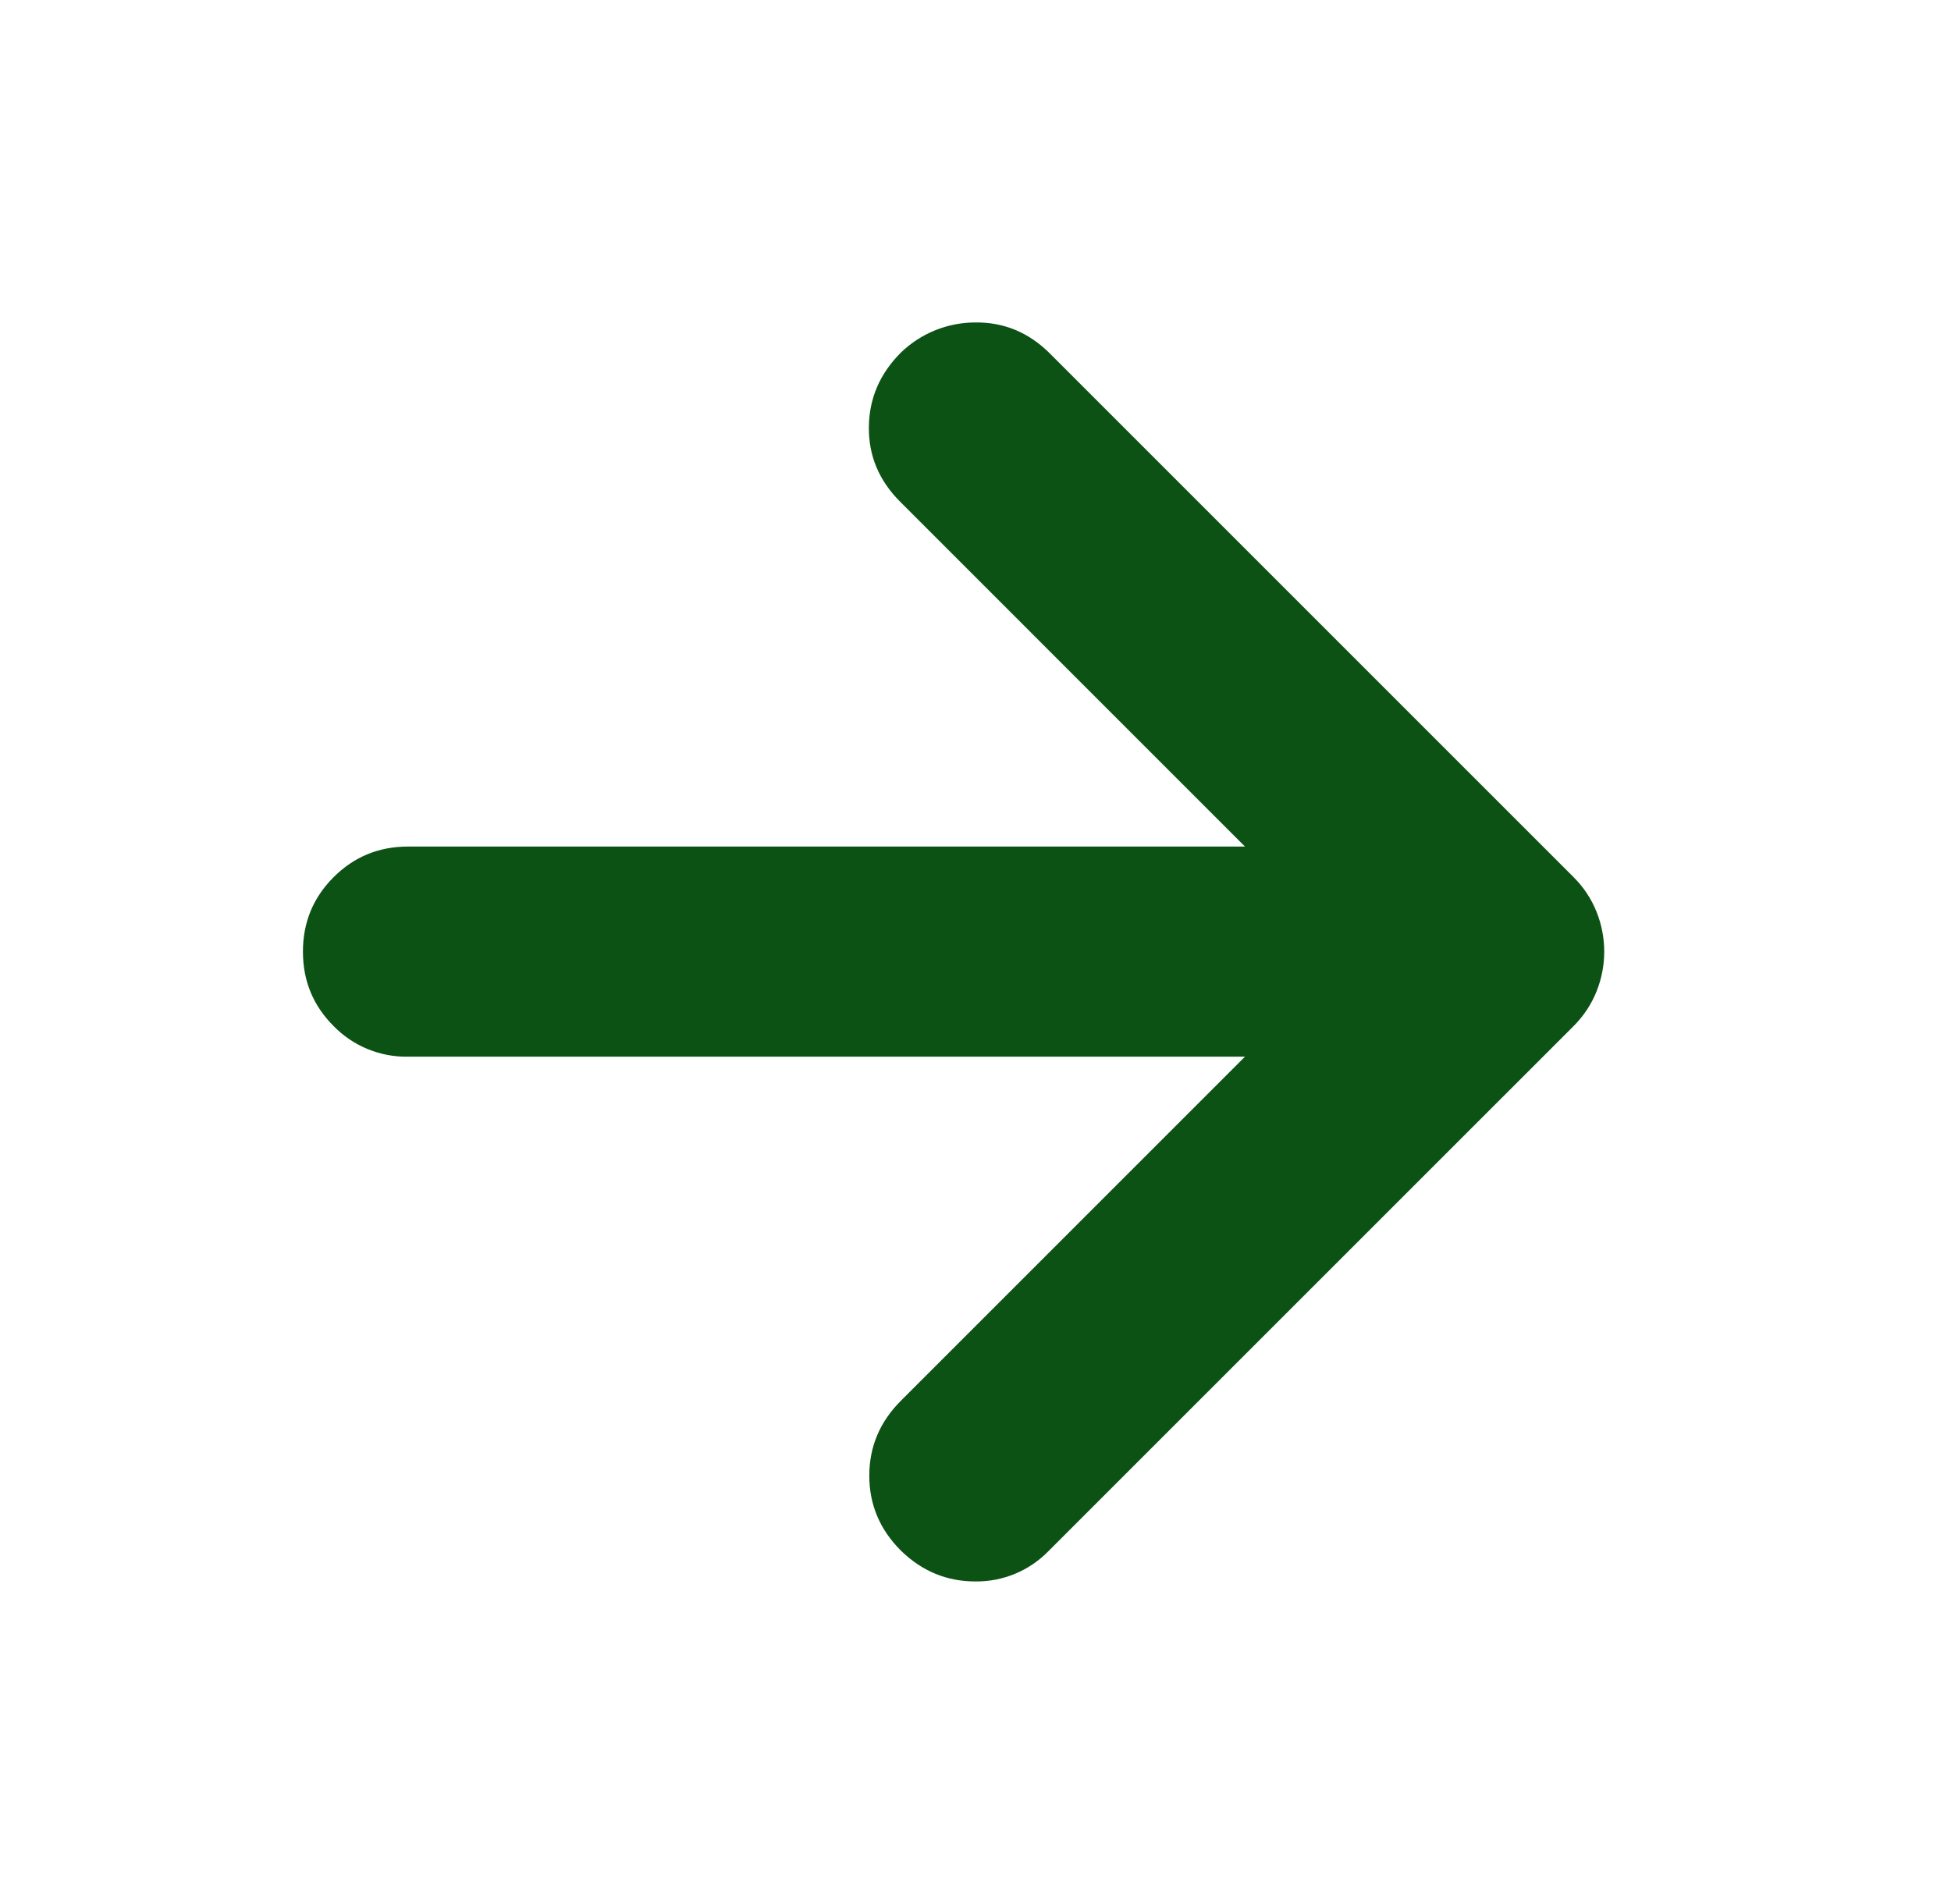
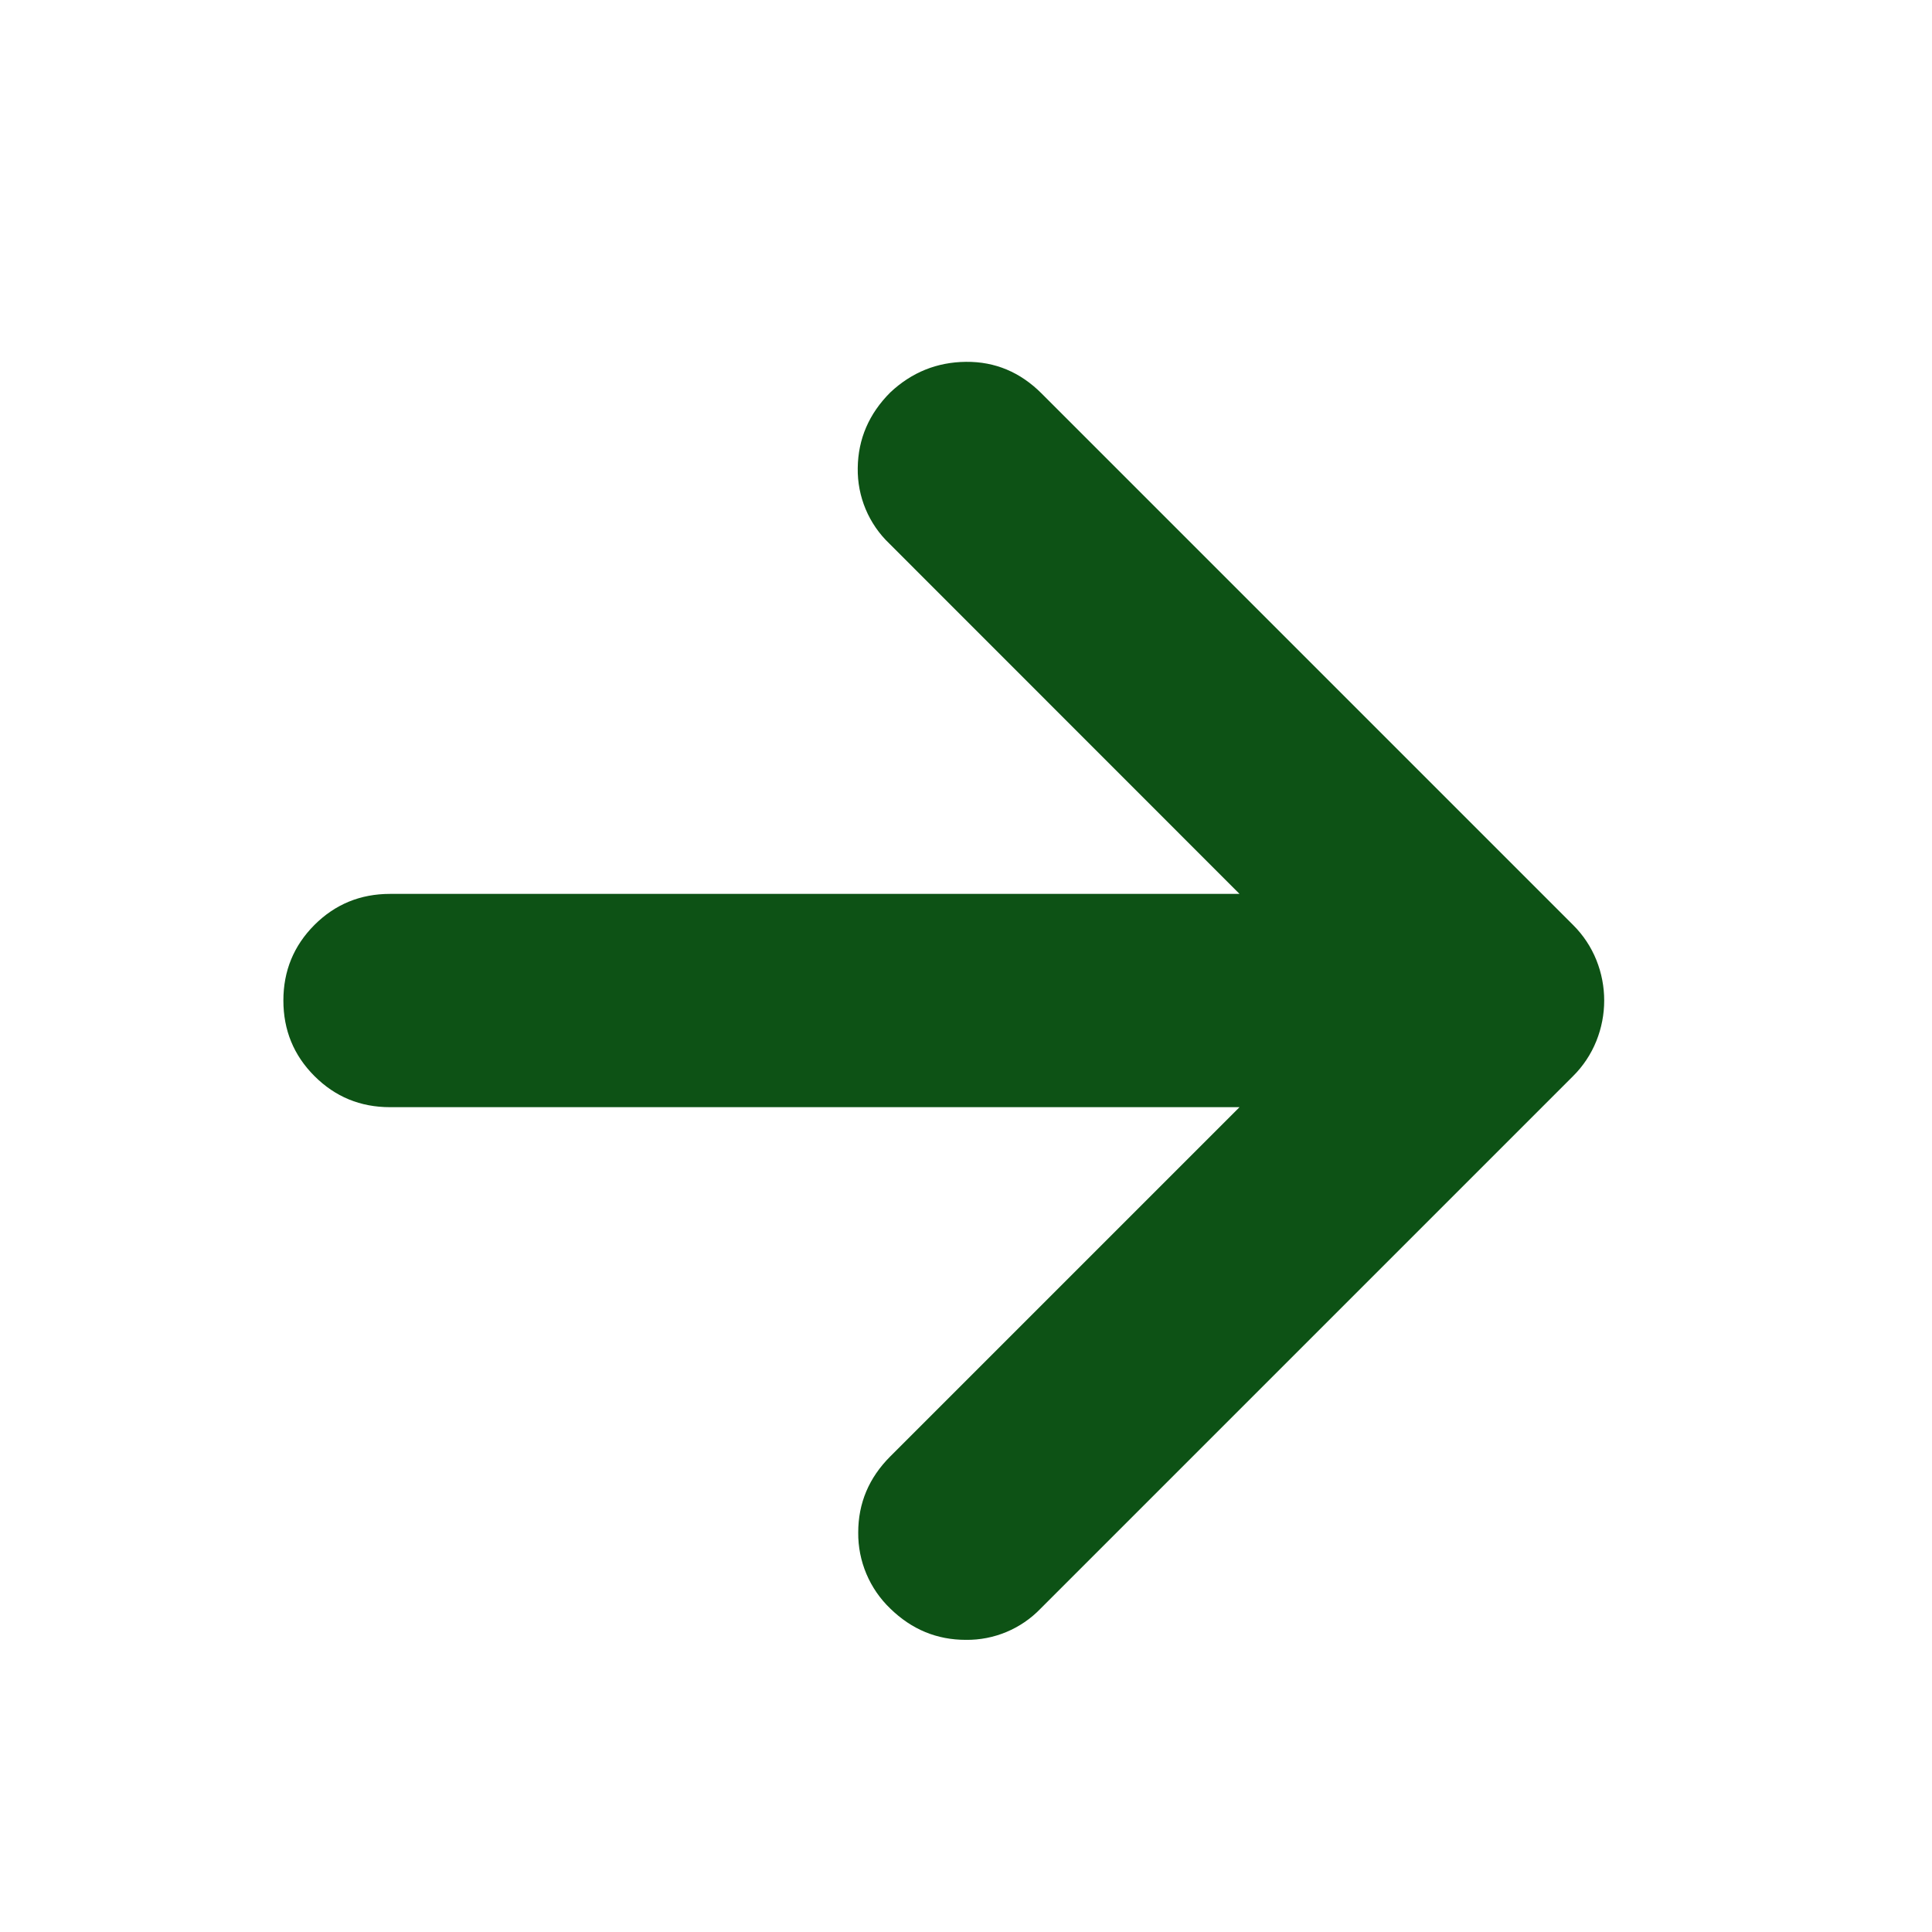
- <svg xmlns="http://www.w3.org/2000/svg" width="41" height="40" fill="none">
-   <mask id="a" width="41" height="40" x="0" y="0" maskUnits="userSpaceOnUse" style="mask-type:alpha">
-     <path fill="#0D5215" d="M.5 0h40v40H.5z" />
+ <svg xmlns="http://www.w3.org/2000/svg" width="28" height="28" fill="none">
+   <mask id="a" width="28" height="28" x="0" y="0" maskUnits="userSpaceOnUse" style="mask-type:alpha">
+     <path fill="#0D5215" d="M0 .5h28v28H0z" />
  </mask>
  <g mask="url(#a)">
-     <path fill="#0D5215" d="M26.163 22.208H8.574a2.13 2.13 0 0 1-1.564-.644c-.43-.43-.644-.95-.644-1.564 0-.614.215-1.135.644-1.564.43-.43.95-.644 1.564-.644h17.589l-7.248-7.249c-.443-.443-.662-.965-.656-1.567.006-.601.23-1.123.674-1.567a2.251 2.251 0 0 1 1.567-.632c.601-.006 1.124.212 1.567.656l11 11c.214.214.375.457.484.73a2.247 2.247 0 0 1 0 1.674c-.11.273-.27.516-.484.73L22.043 32.59a2.11 2.11 0 0 1-1.546.647c-.6 0-1.12-.215-1.564-.647-.444-.443-.665-.968-.665-1.576 0-.607.221-1.132.665-1.576l7.23-7.23Z" />
+     <path fill="#0D5215" d="M17.964 16.046H5.652c-.43 0-.794-.15-1.095-.451-.3-.3-.45-.665-.45-1.095 0-.43.15-.794.45-1.095.3-.3.666-.45 1.095-.45h12.312L12.891 7.88a1.478 1.478 0 0 1-.46-1.097c.005-.42.162-.786.472-1.096.31-.291.676-.439 1.097-.443.421-.004.787.149 1.097.46l7.7 7.7c.15.149.262.32.339.51a1.573 1.573 0 0 1 0 1.172 1.51 1.51 0 0 1-.339.511l-7.716 7.716a1.477 1.477 0 0 1-1.083.453c-.42 0-.784-.15-1.095-.453a1.507 1.507 0 0 1-.465-1.103c0-.425.155-.793.465-1.103l5.061-5.061Z" />
  </g>
</svg>
